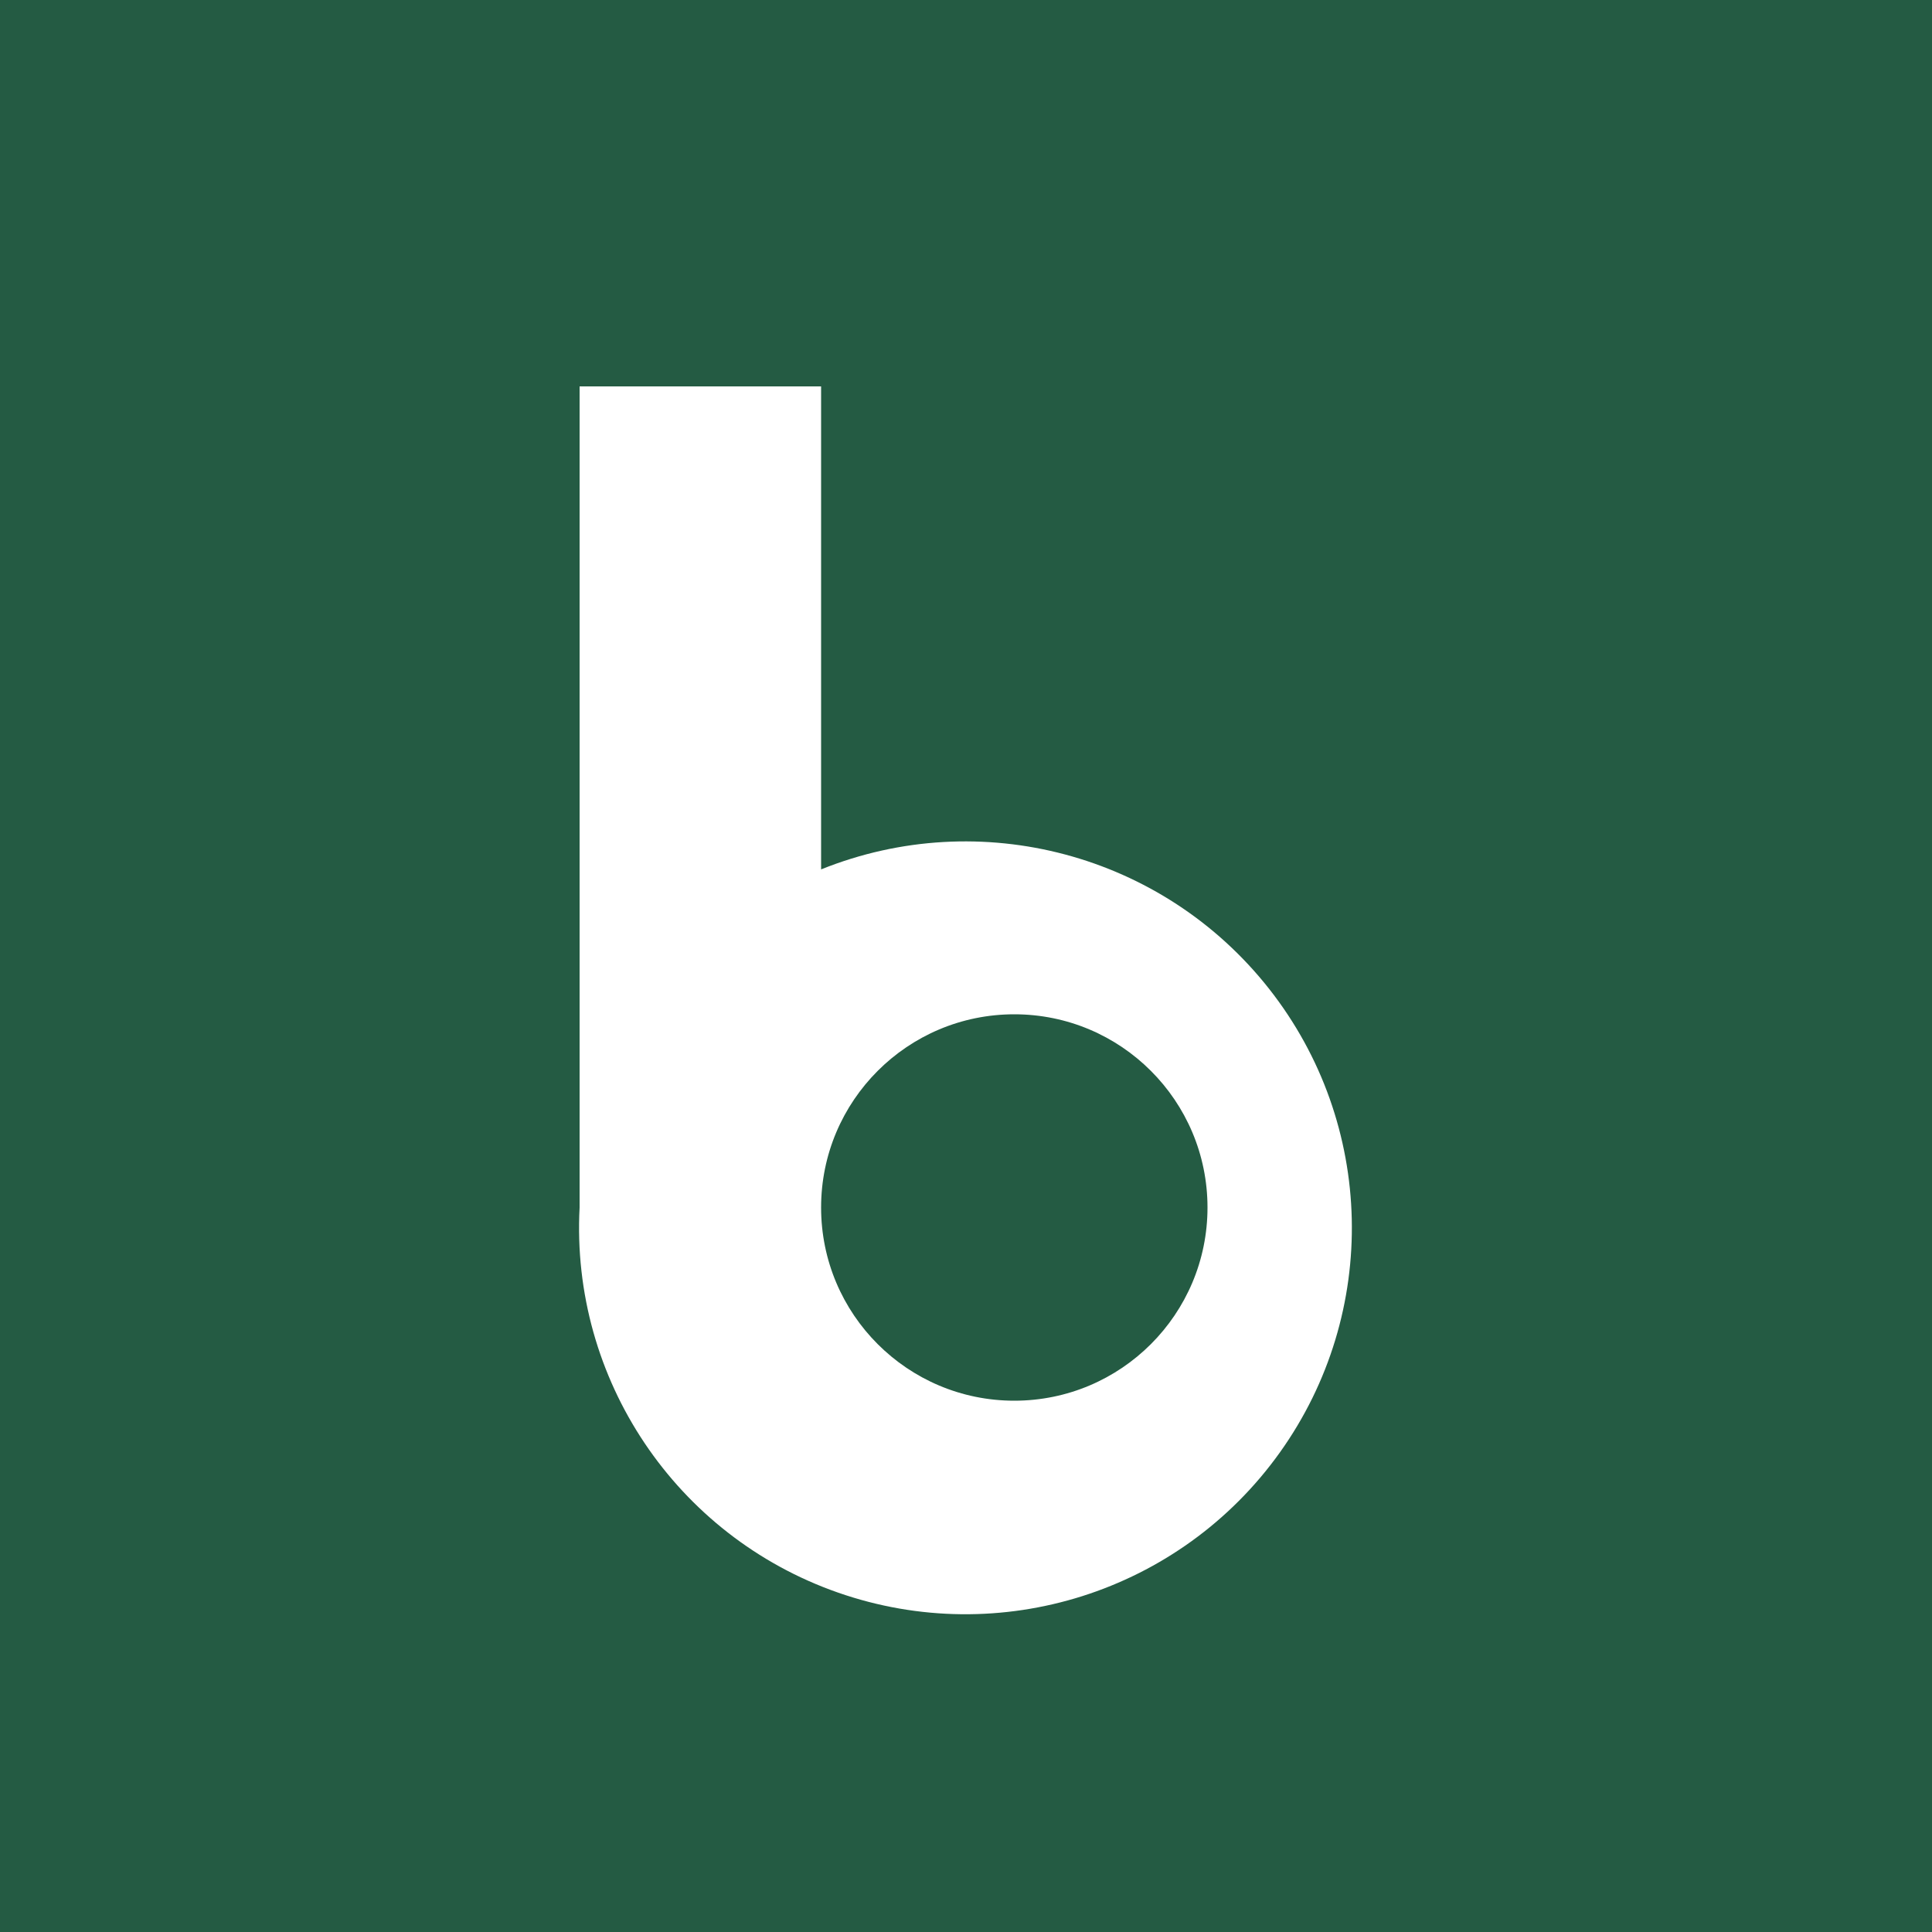
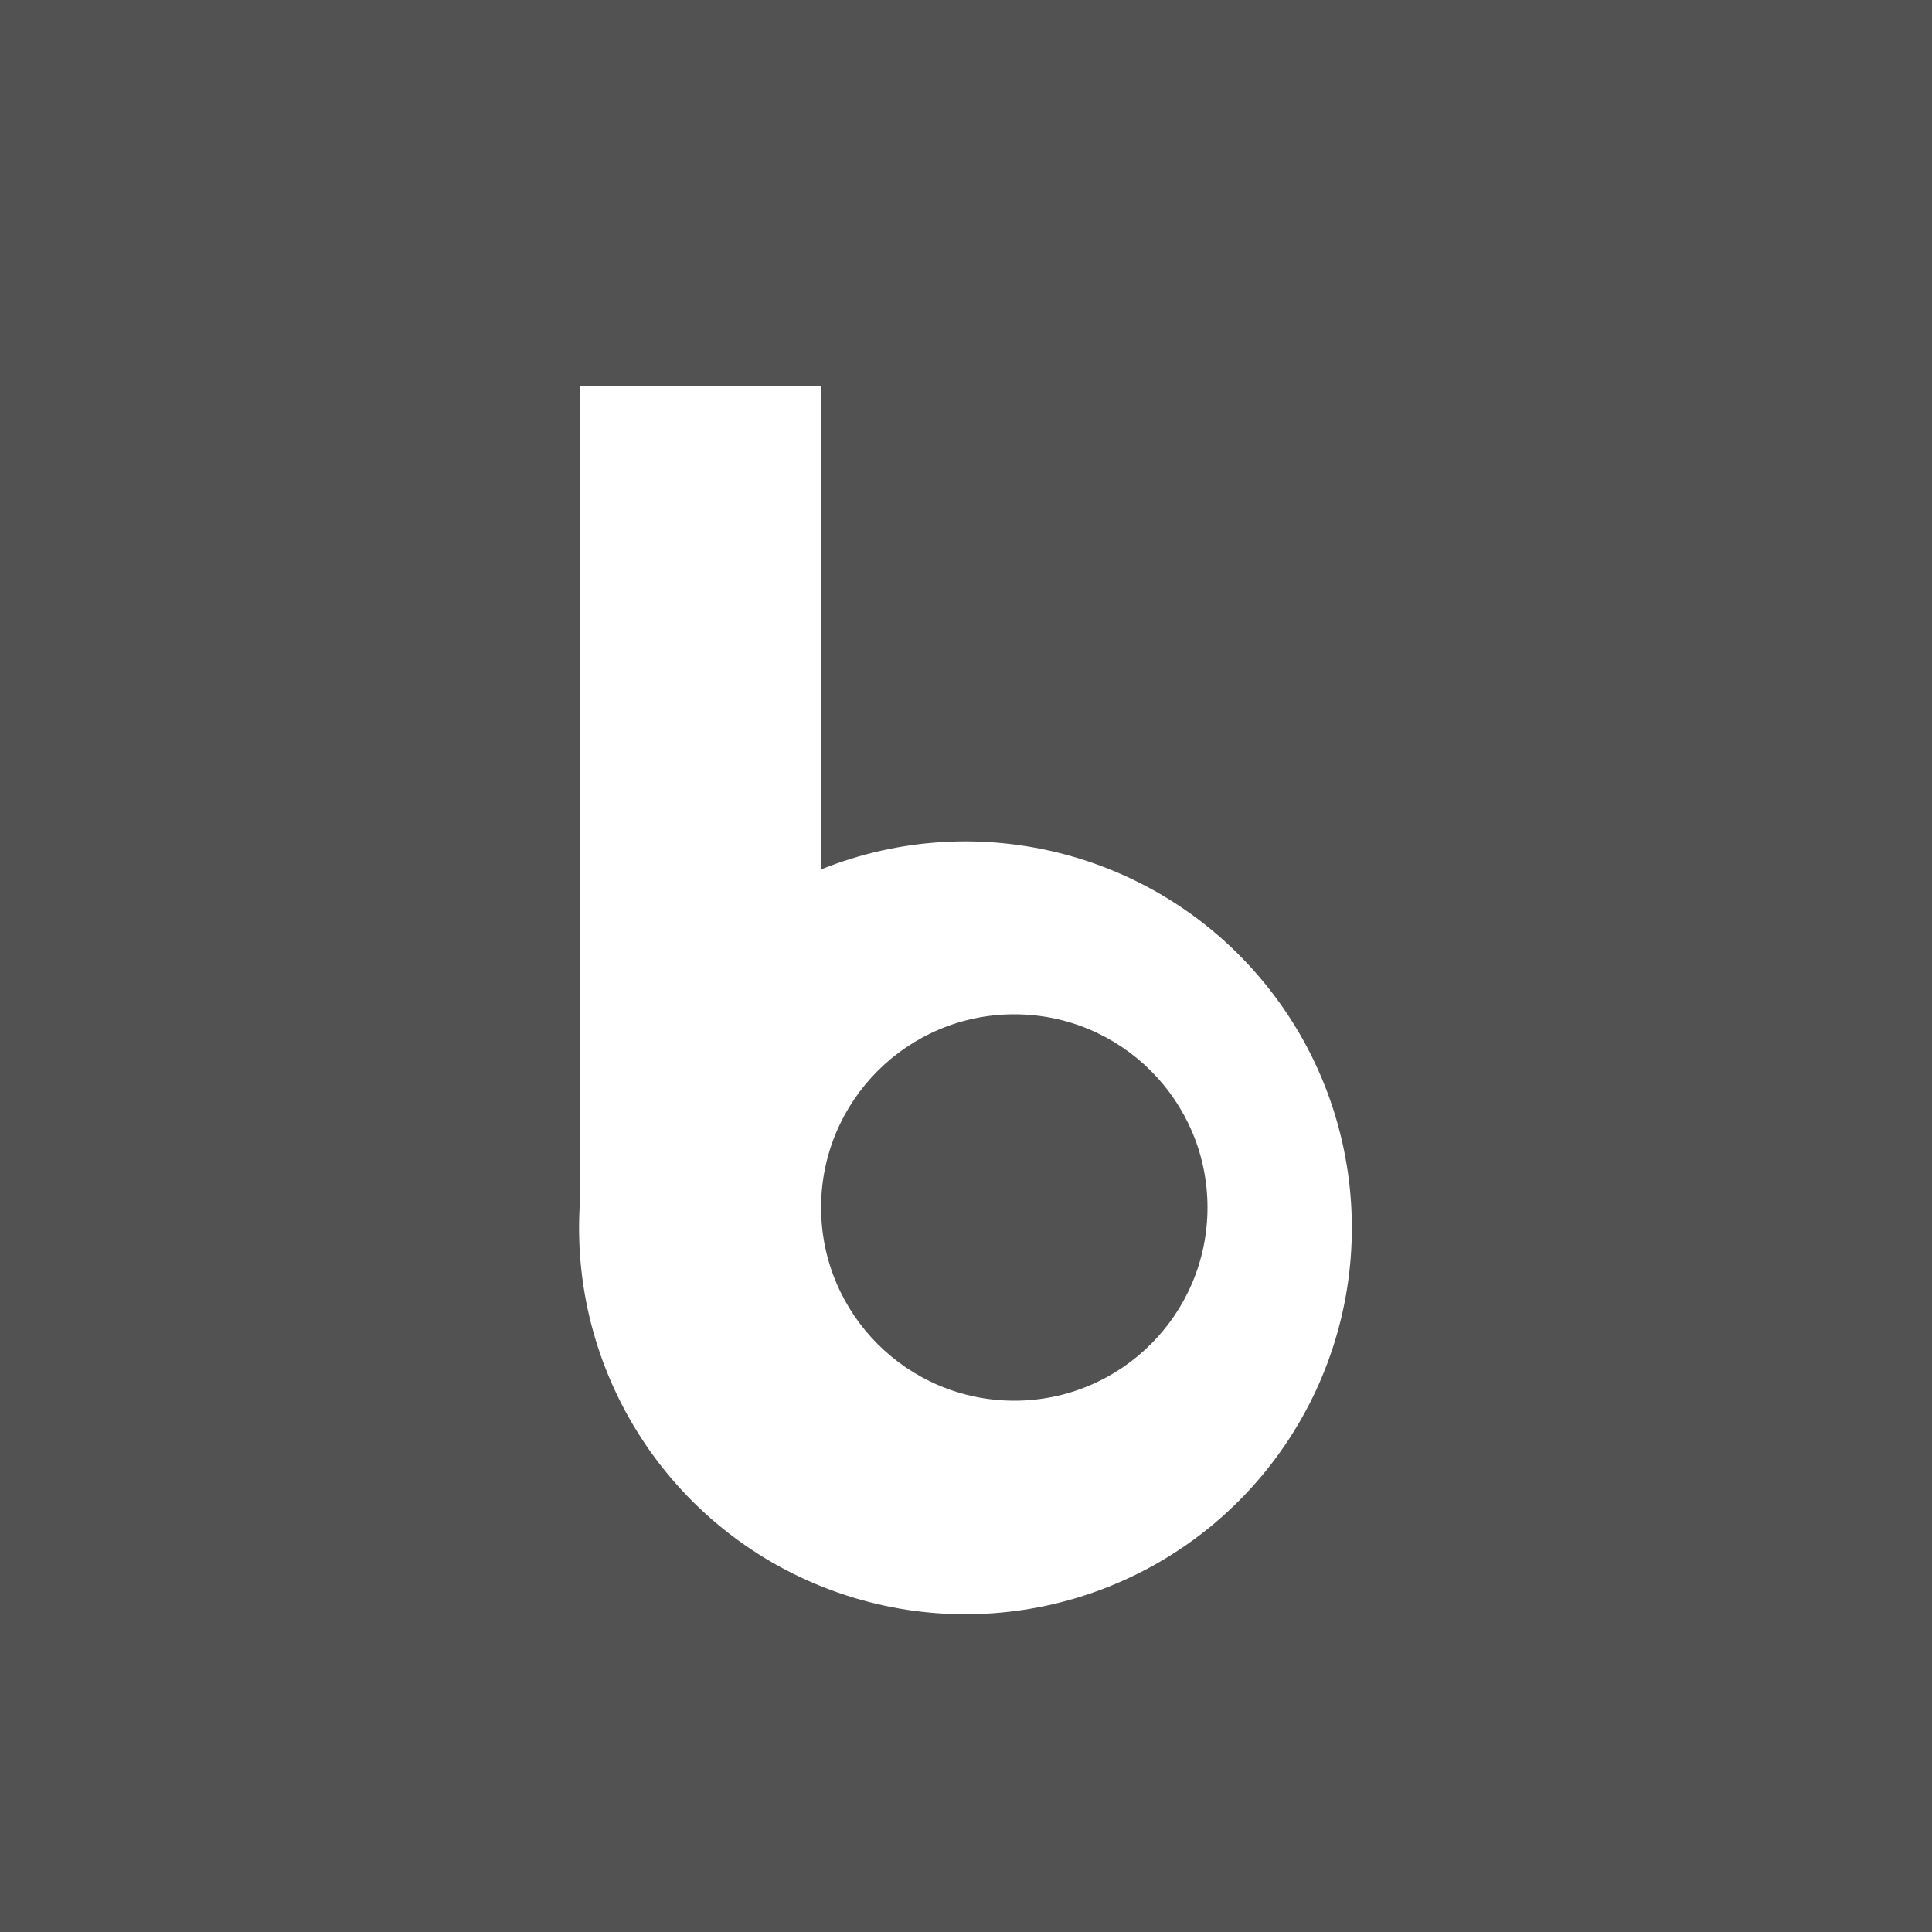
<svg xmlns="http://www.w3.org/2000/svg" viewBox="0 0 40 40">
-   <rect width="40" height="40" fill="#245b43" />
+   <rect width="40" height="40" fill="#525252" />
  <path d="M12 8h5v10a8 8 0 1 1-5 7V8Zm5 17a4 4 0 1 0 8 0 4 4 0 0 0-8 0Z" fill="#fff" />
</svg>
